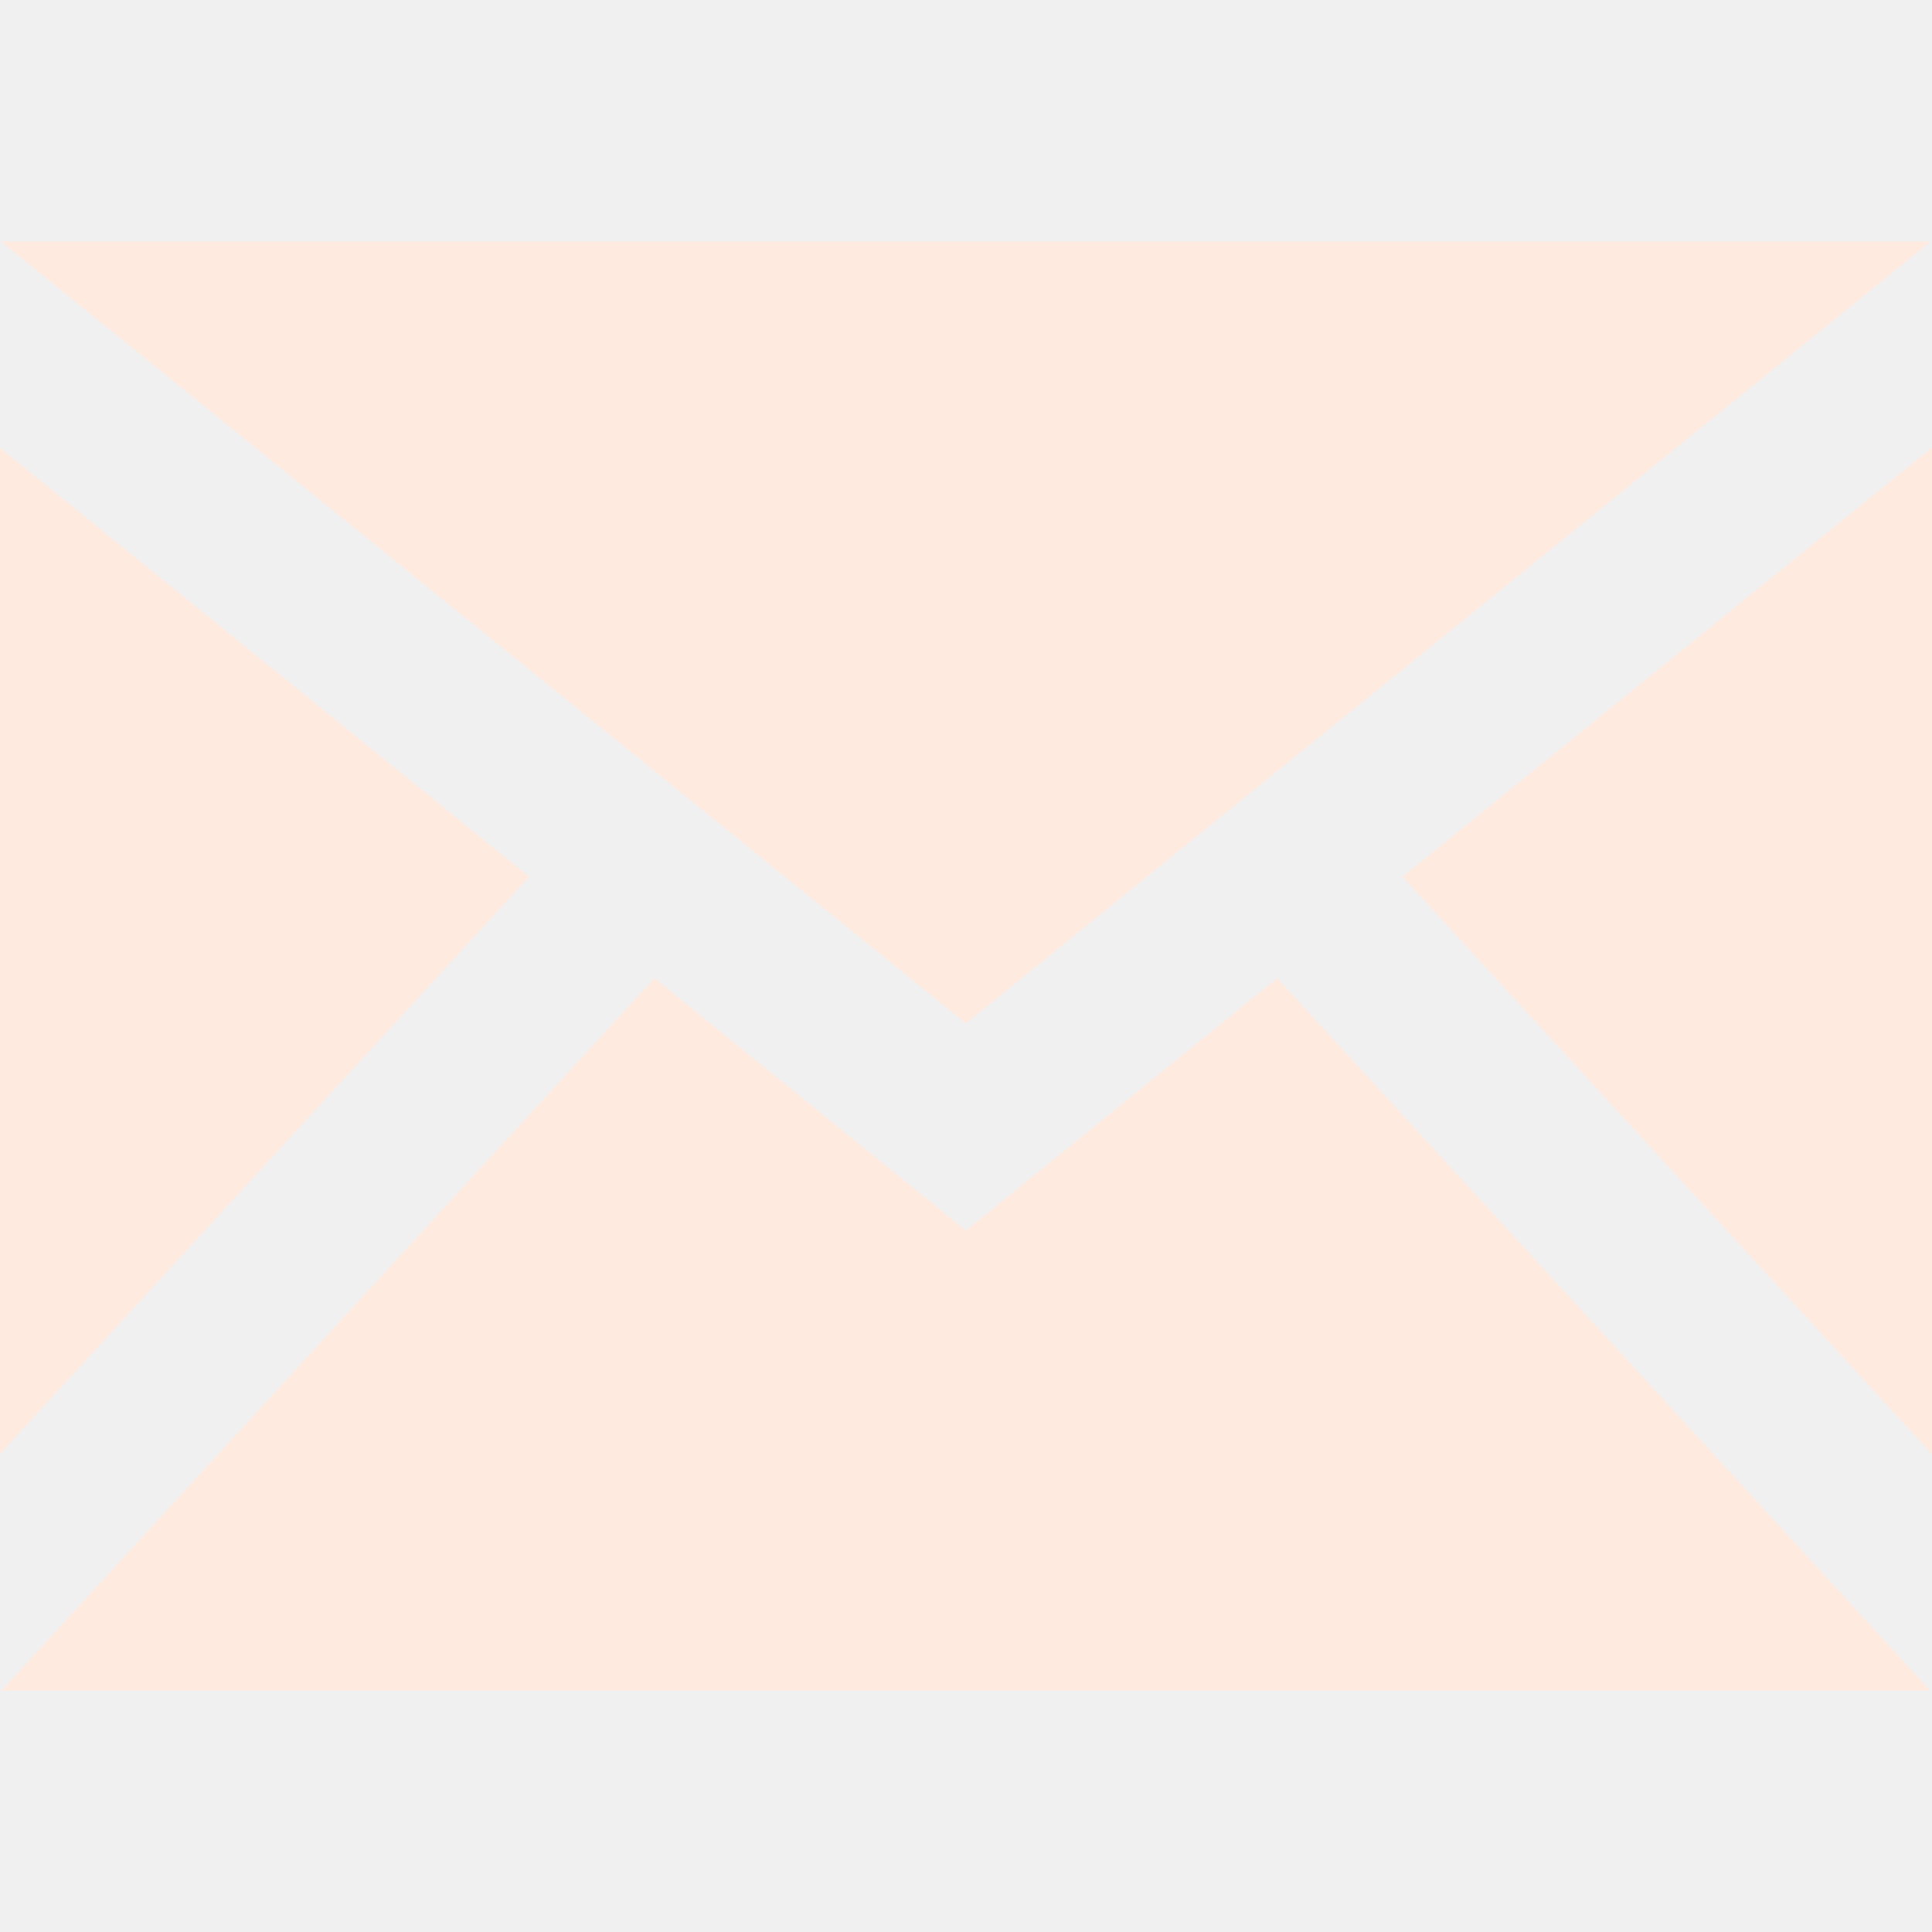
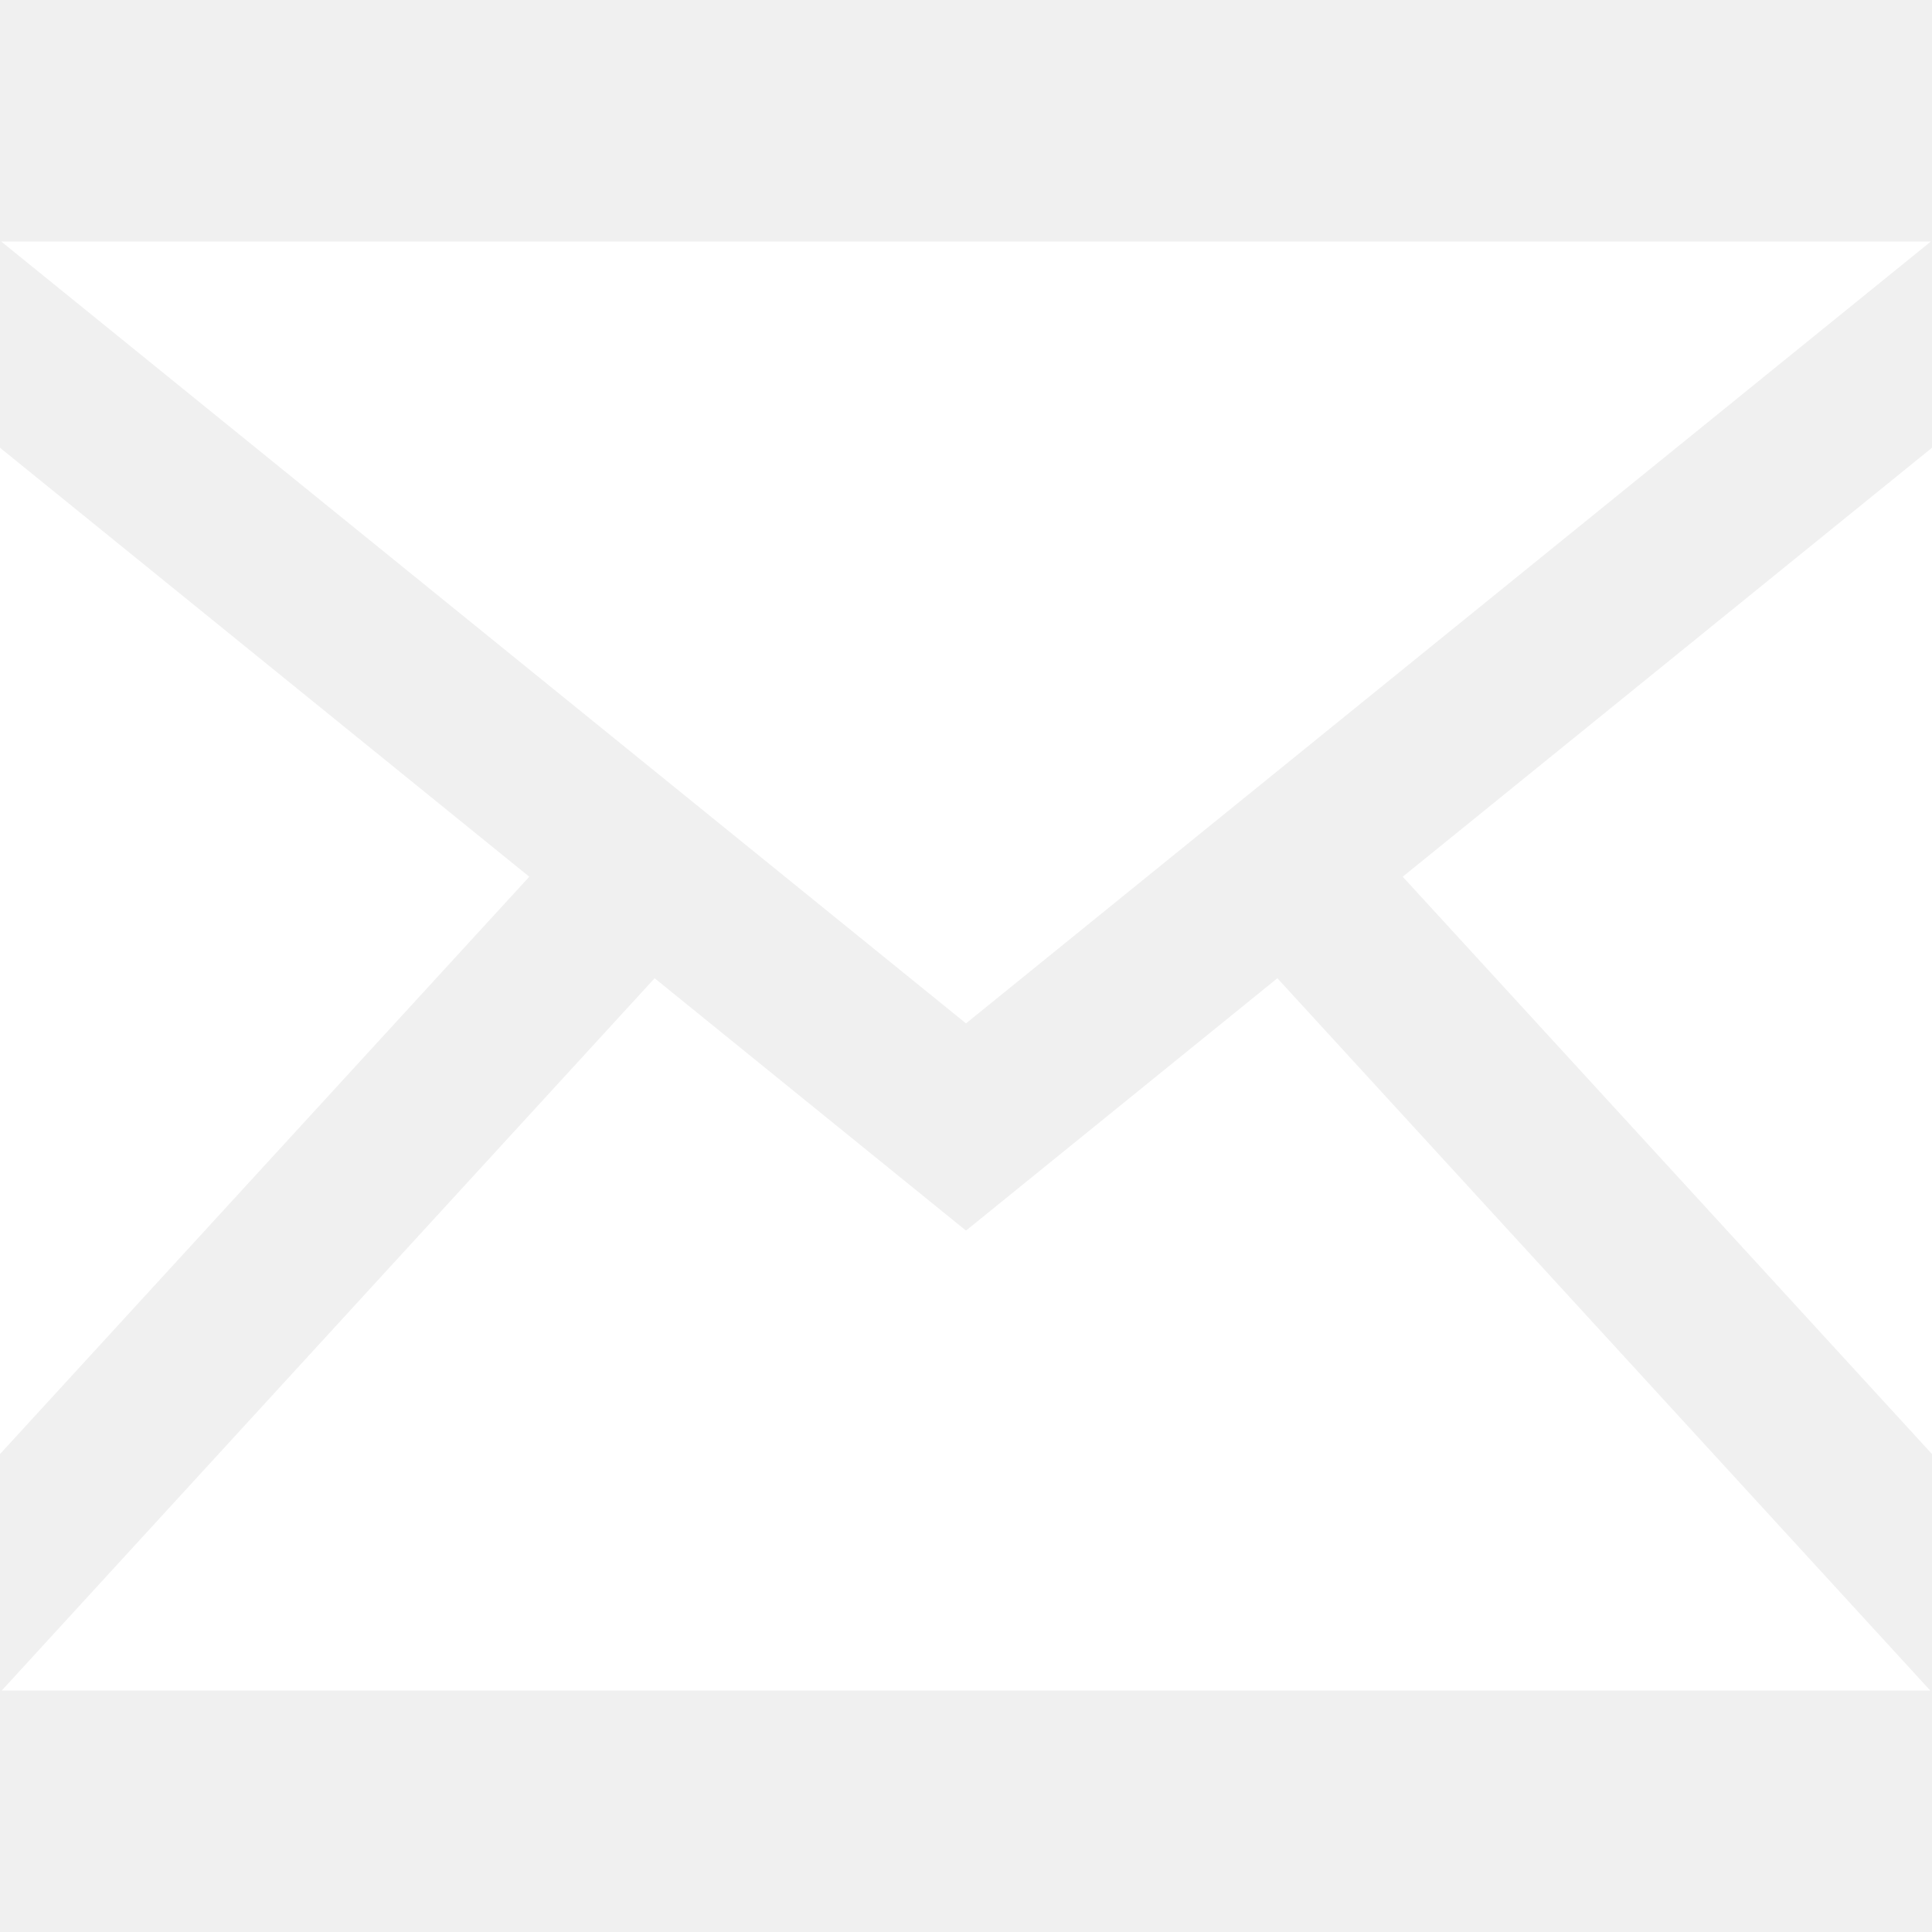
- <svg xmlns="http://www.w3.org/2000/svg" fill="#ffeae0" width="24" height="24" viewBox="0 0 24 24">
+ <svg xmlns="http://www.w3.org/2000/svg" fill="#fff" width="24" height="24" viewBox="0 0 24 24">
  <path d="M12 12.713l-11.985-9.713h23.971l-11.986 9.713zm-5.425-1.822l-6.575-5.329v12.501l6.575-7.172zm10.85 0l6.575 7.172v-12.501l-6.575 5.329zm-1.557 1.261l-3.868 3.135-3.868-3.135-8.11 8.848h23.956l-8.11-8.848z" />
</svg>
